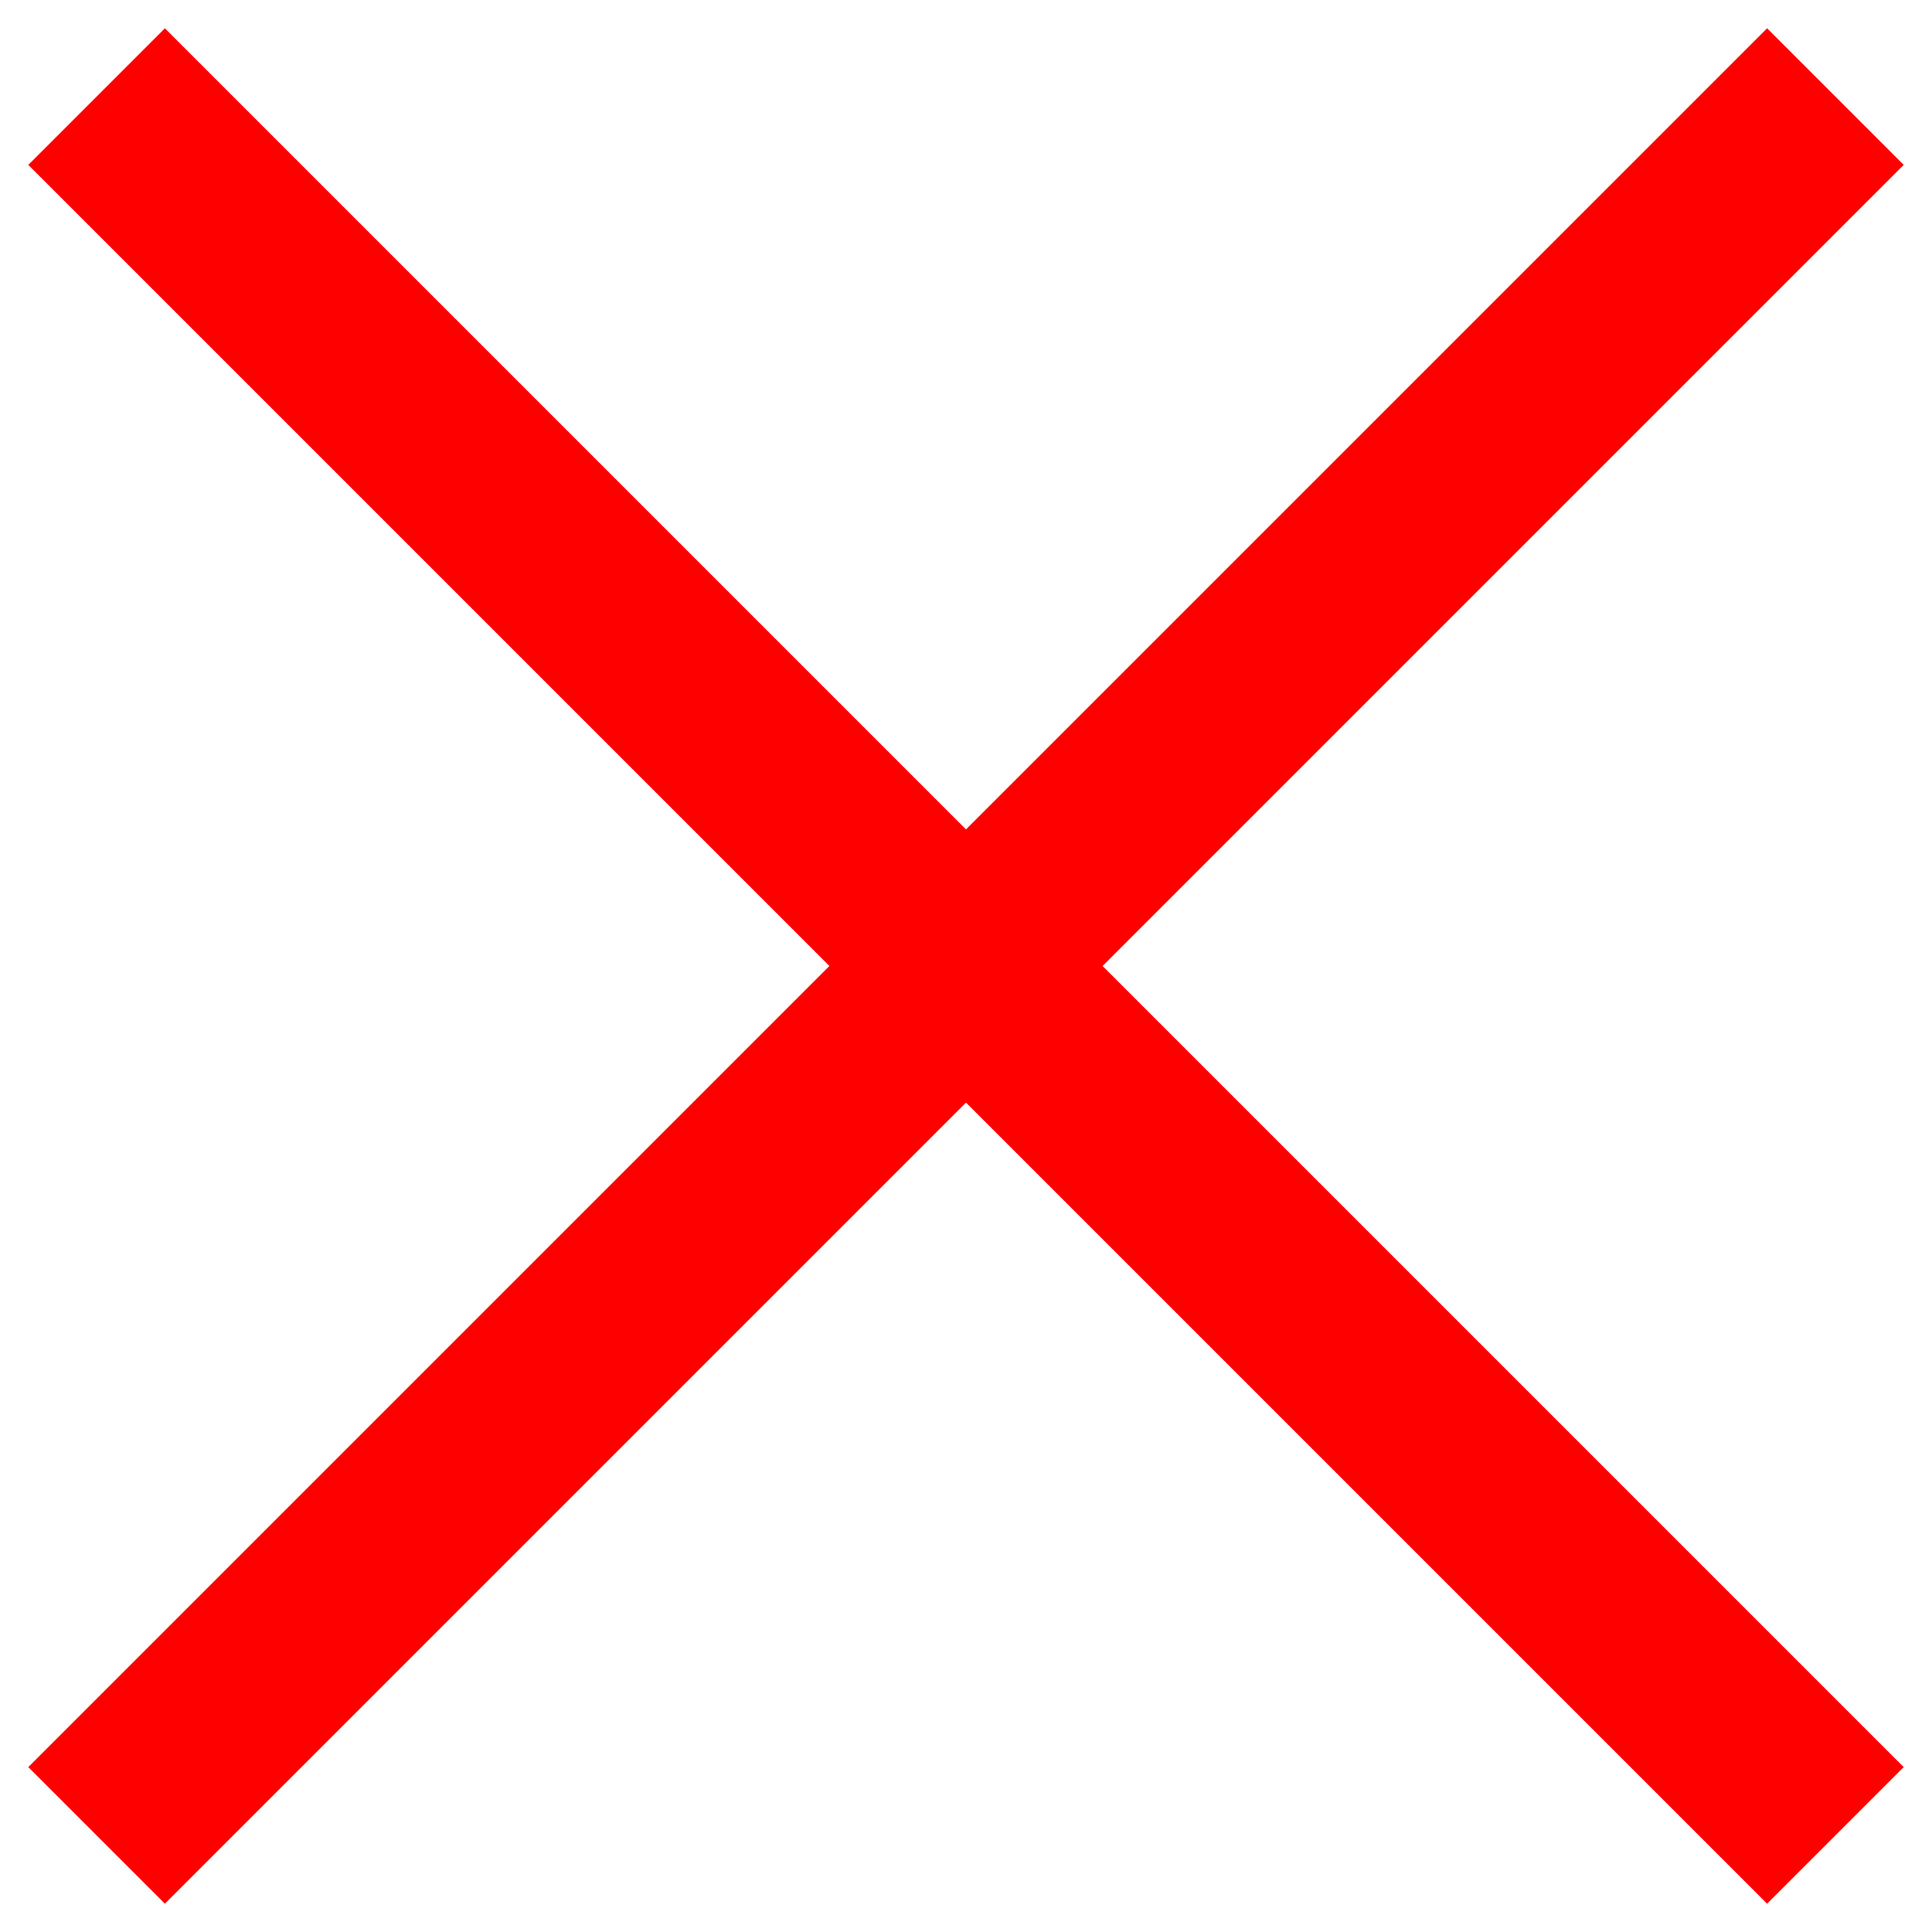
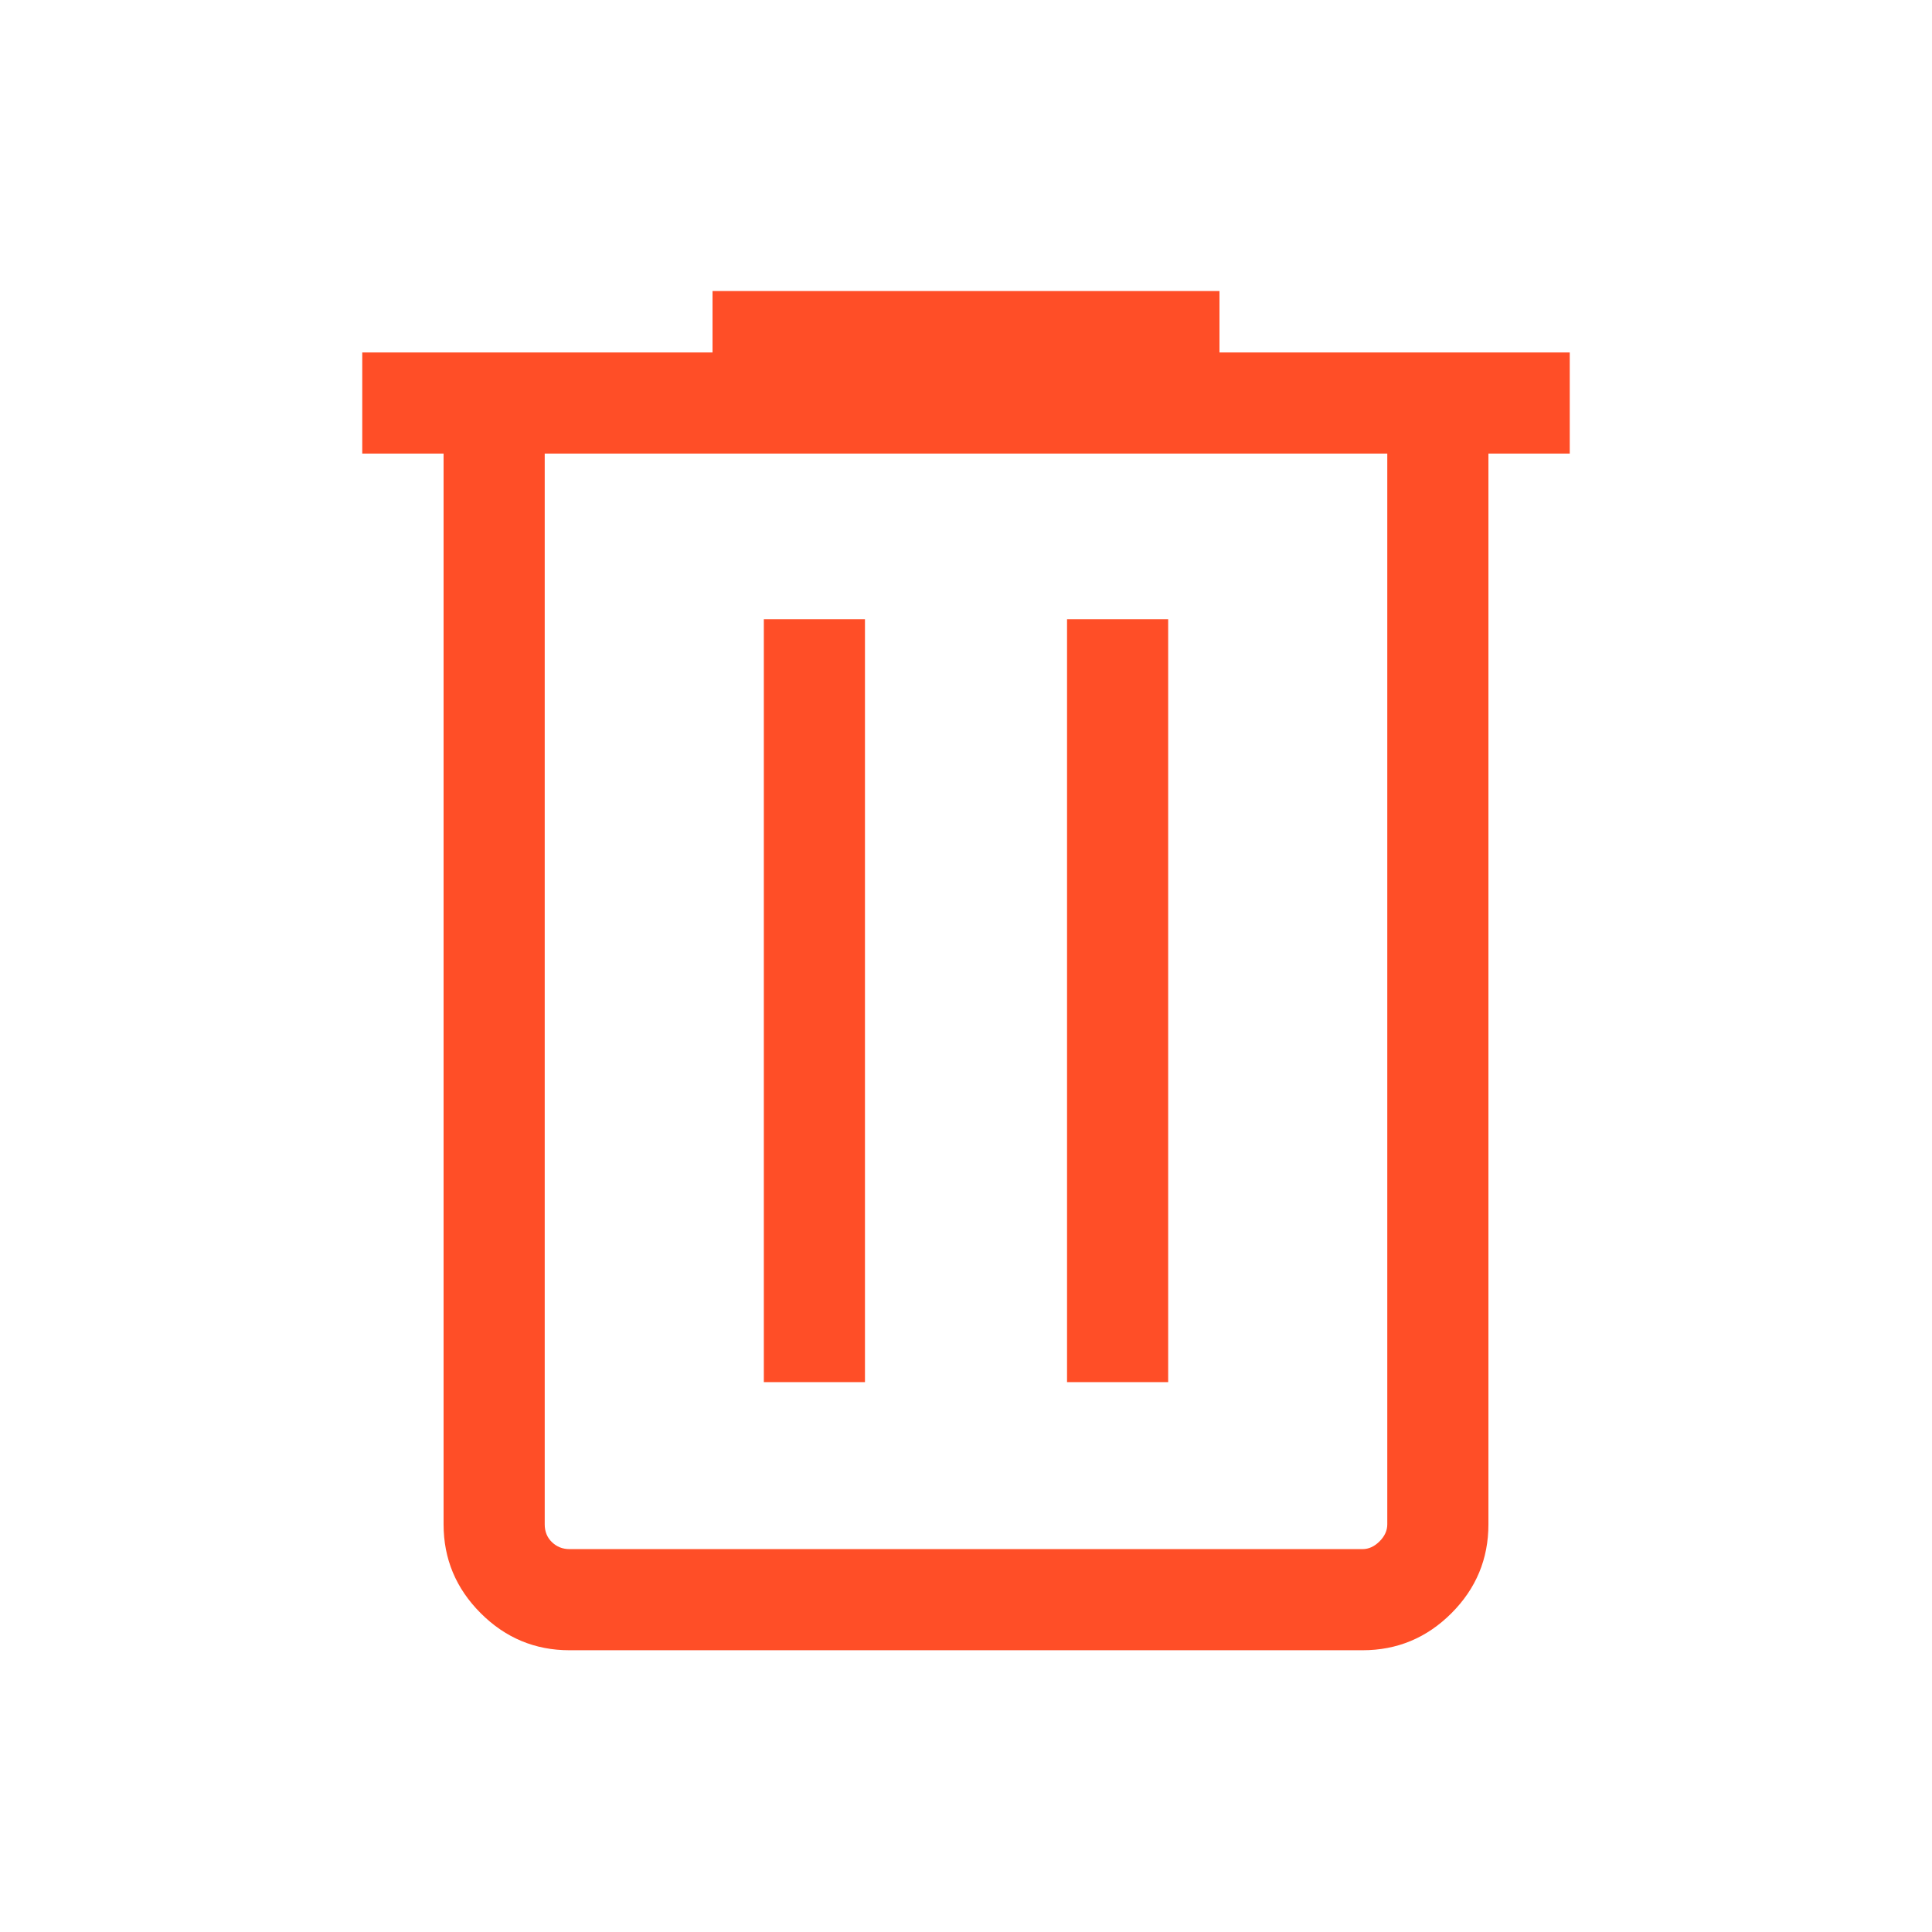
- <svg xmlns="http://www.w3.org/2000/svg" width="100" height="100" viewBox="0 0 200 200">
-   <line x1="10" y1="10" x2="190" y2="190" stroke="red" stroke-width="20" />
-   <line x1="190" y1="10" x2="10" y2="190" stroke="red" stroke-width="20" />
+ <svg xmlns="http://www.w3.org/2000/svg" fill="#FF4E27" height="40" viewBox="0 -960 960 960" width="40">
+   <path d="M282.975-140.001q-25.705 0-44.134-18.43-18.429-18.429-18.429-44.134v-532.05h-40.411v-50.255h174.05v-30.513h251.898v30.513h174.05v50.255h-40.411v532.05q0 25.788-18.387 44.176-18.388 18.388-44.176 18.388h-394.05Zm406.358-594.614H270.667v532.05q0 5.385 3.59 8.847 3.59 3.462 8.718 3.462h394.05q4.616 0 8.462-3.847 3.846-3.846 3.846-8.462v-532.05ZM379.54-273.231h50.255v-379.077H379.54v379.077Zm150.665 0h50.255v-379.077h-50.255v379.077ZM270.667-734.615V-190.256-734.615Z" />
</svg>
